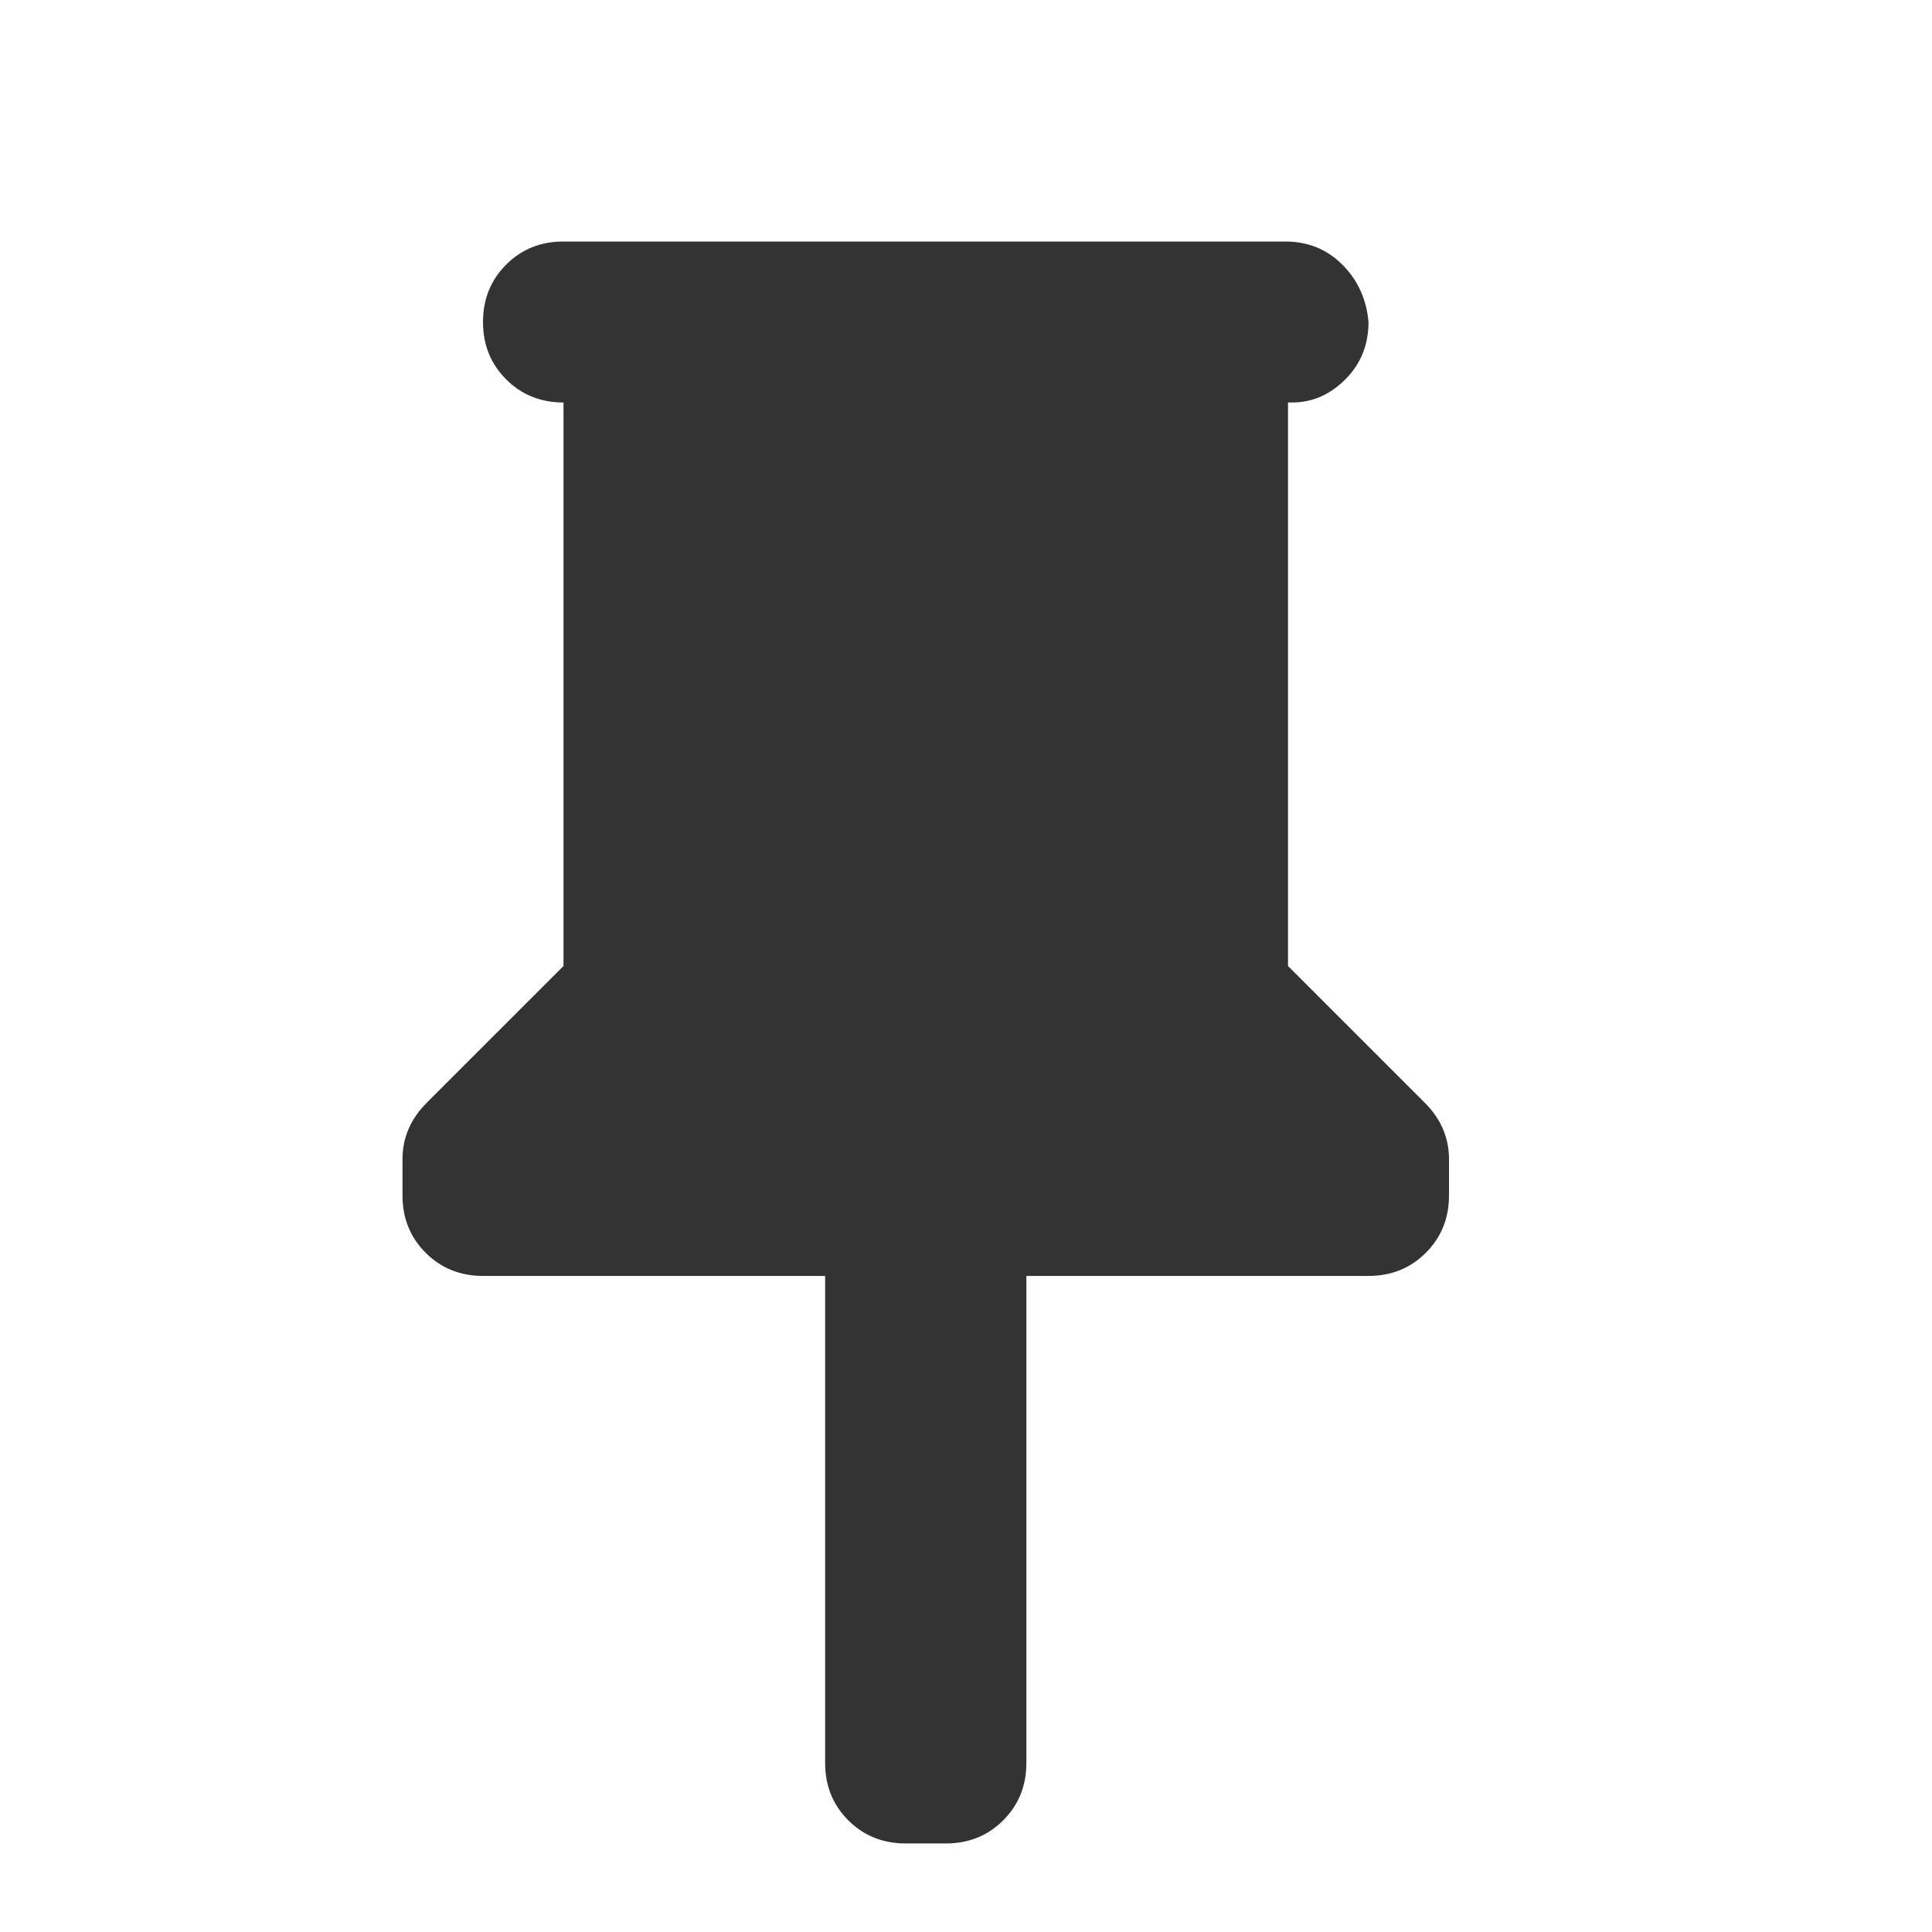
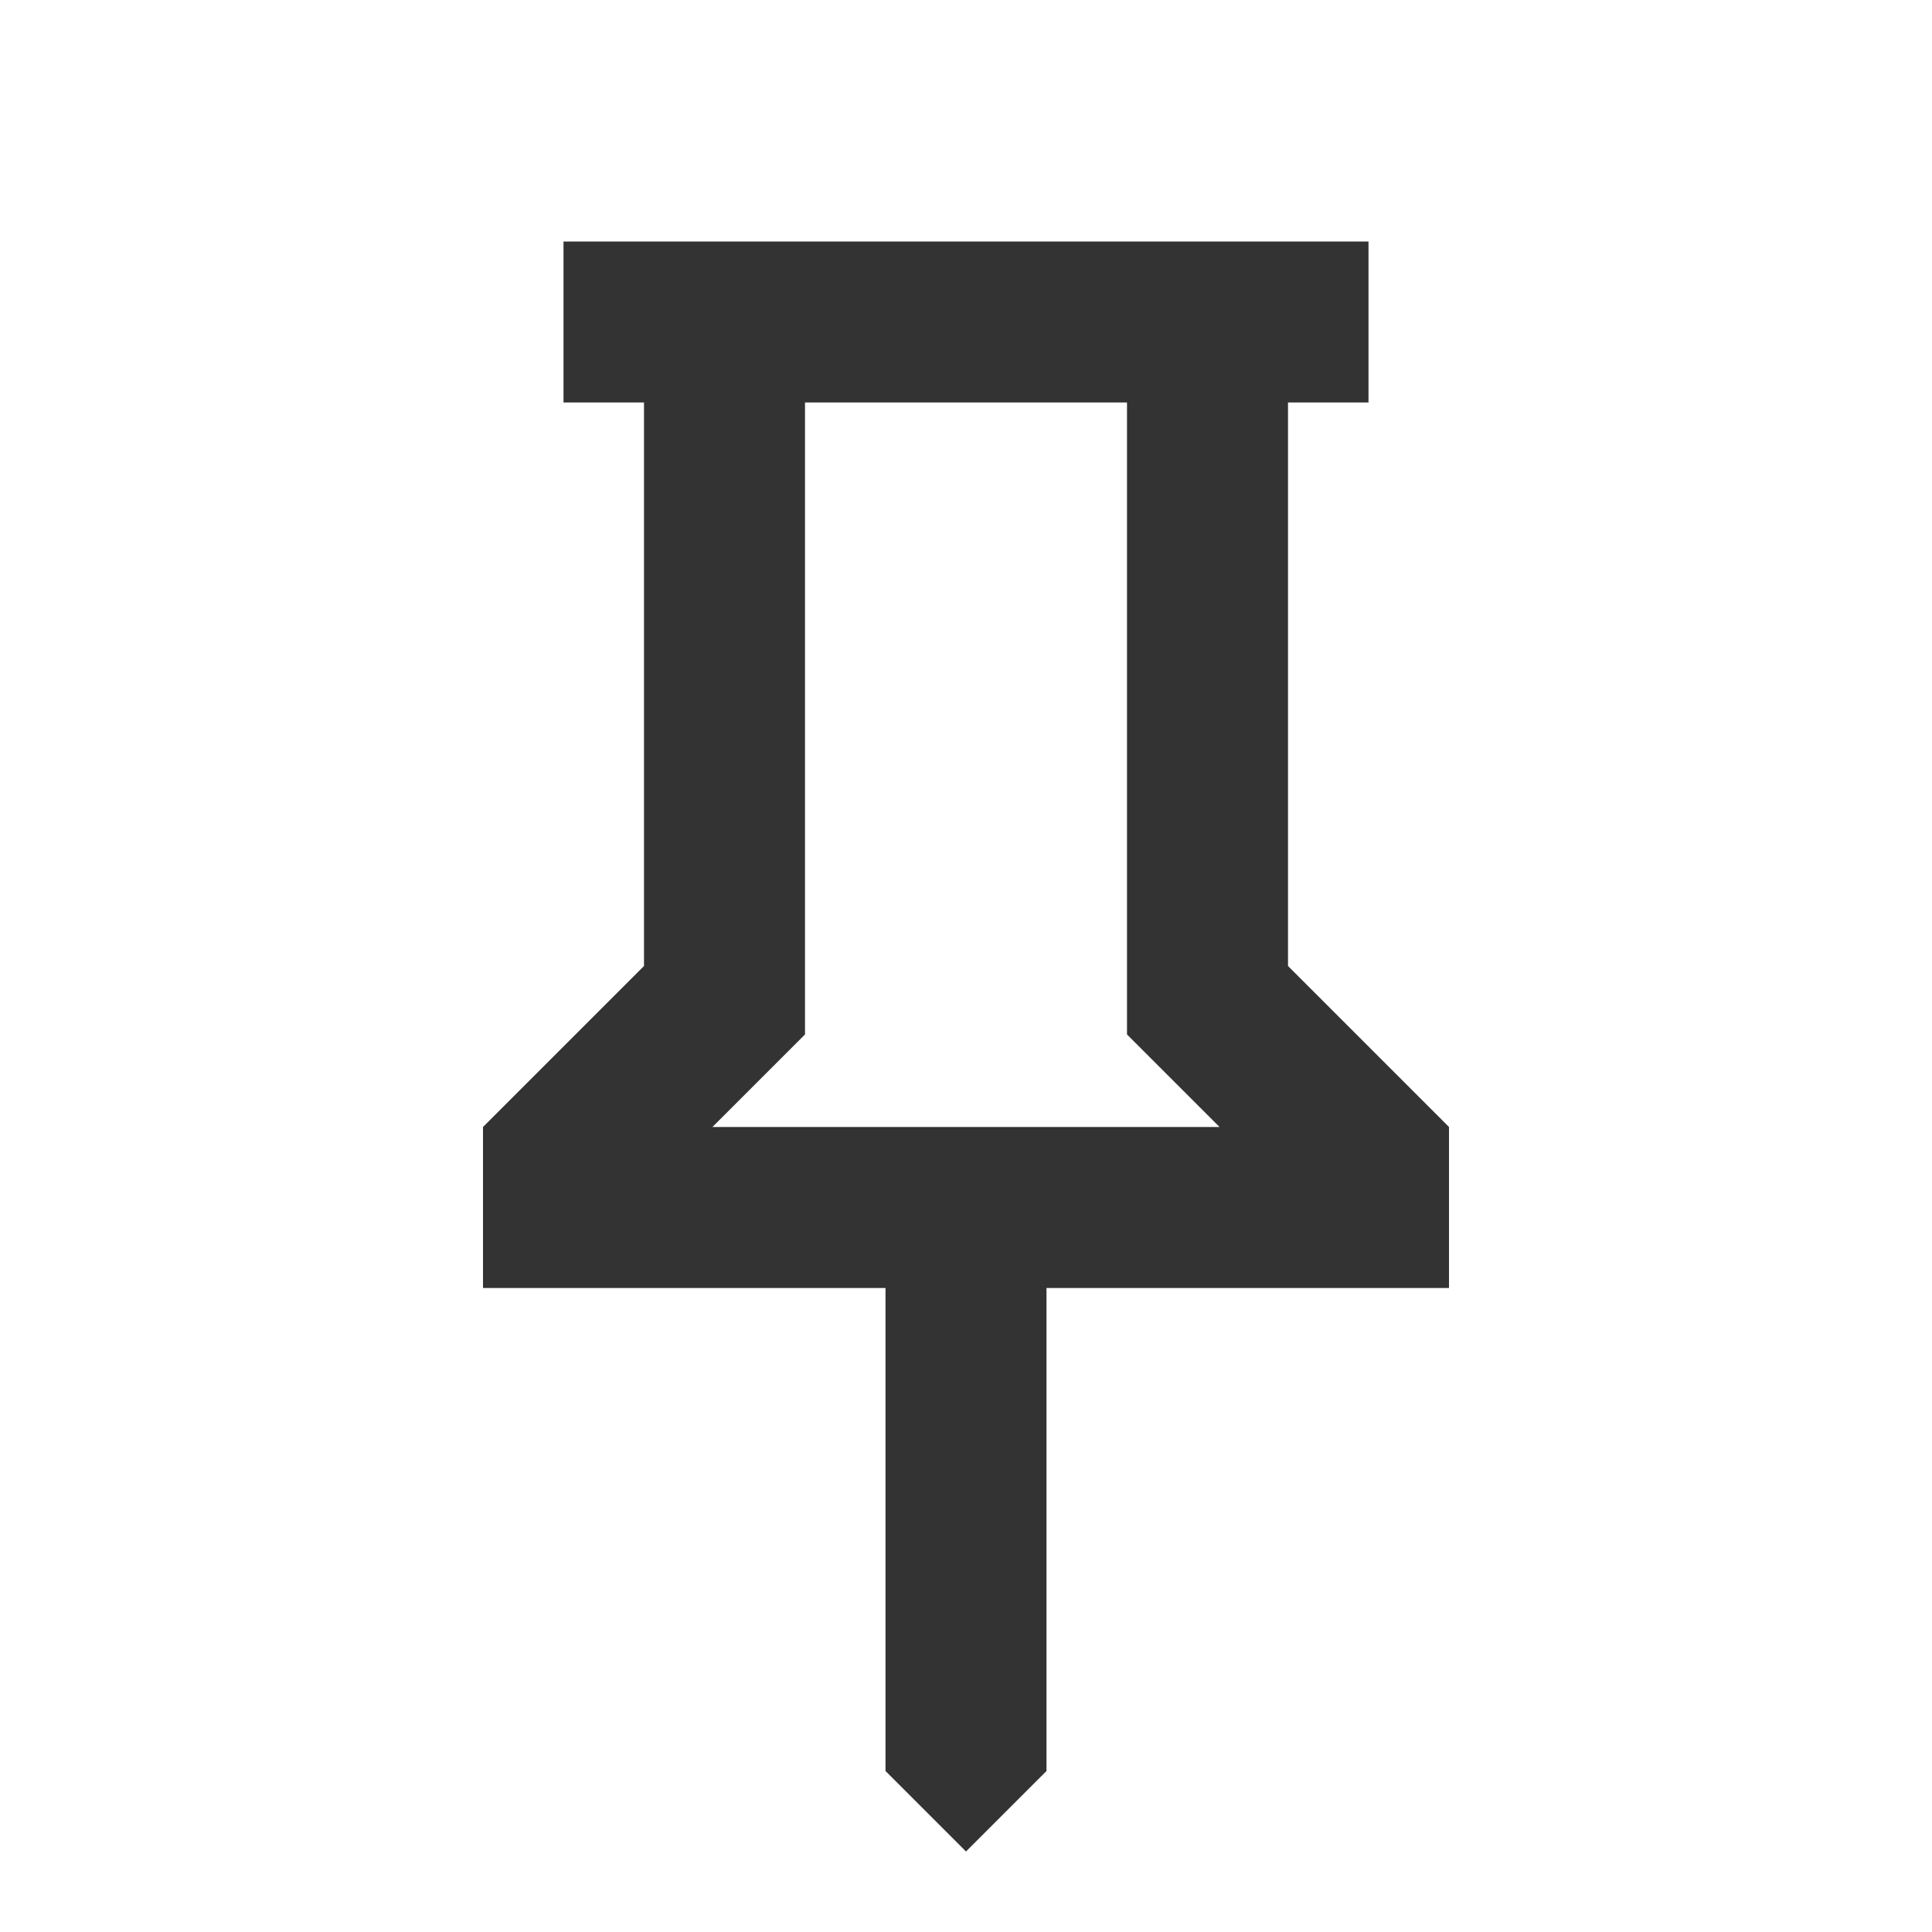
<svg xmlns="http://www.w3.org/2000/svg" height="24px" viewBox="0 -960 960 960" width="24px" fill="#333333">
-   <path d="M640-760v280l68 68q6 6 9 13t3 15v18q0 17-11.5 28.5T680-326H510v242q0 17-11.5 28.5T470-44h-20q-17 0-28.5-11.5T410-84v-242H240q-17 0-28.5-11.5T200-366v-18q0-8 3-15t9-13l68-68v-280q-17 0-28.5-11.5T240-800q0-17 11.5-28.5T280-840h358.5q17 0 28.5 11.5 T680-800 q0 17 -11.5 28.5 T642-760 h-7.5Z" />
+   <path d="m640-480 80 80v80H520v240l-40 40-40-40v-240H240v-80l80-80v-280h-40v-80h400v80h-40v280Zm-286 80h252l-46-46v-314H400v314l-46 46Zm126 0Z" />
</svg>
